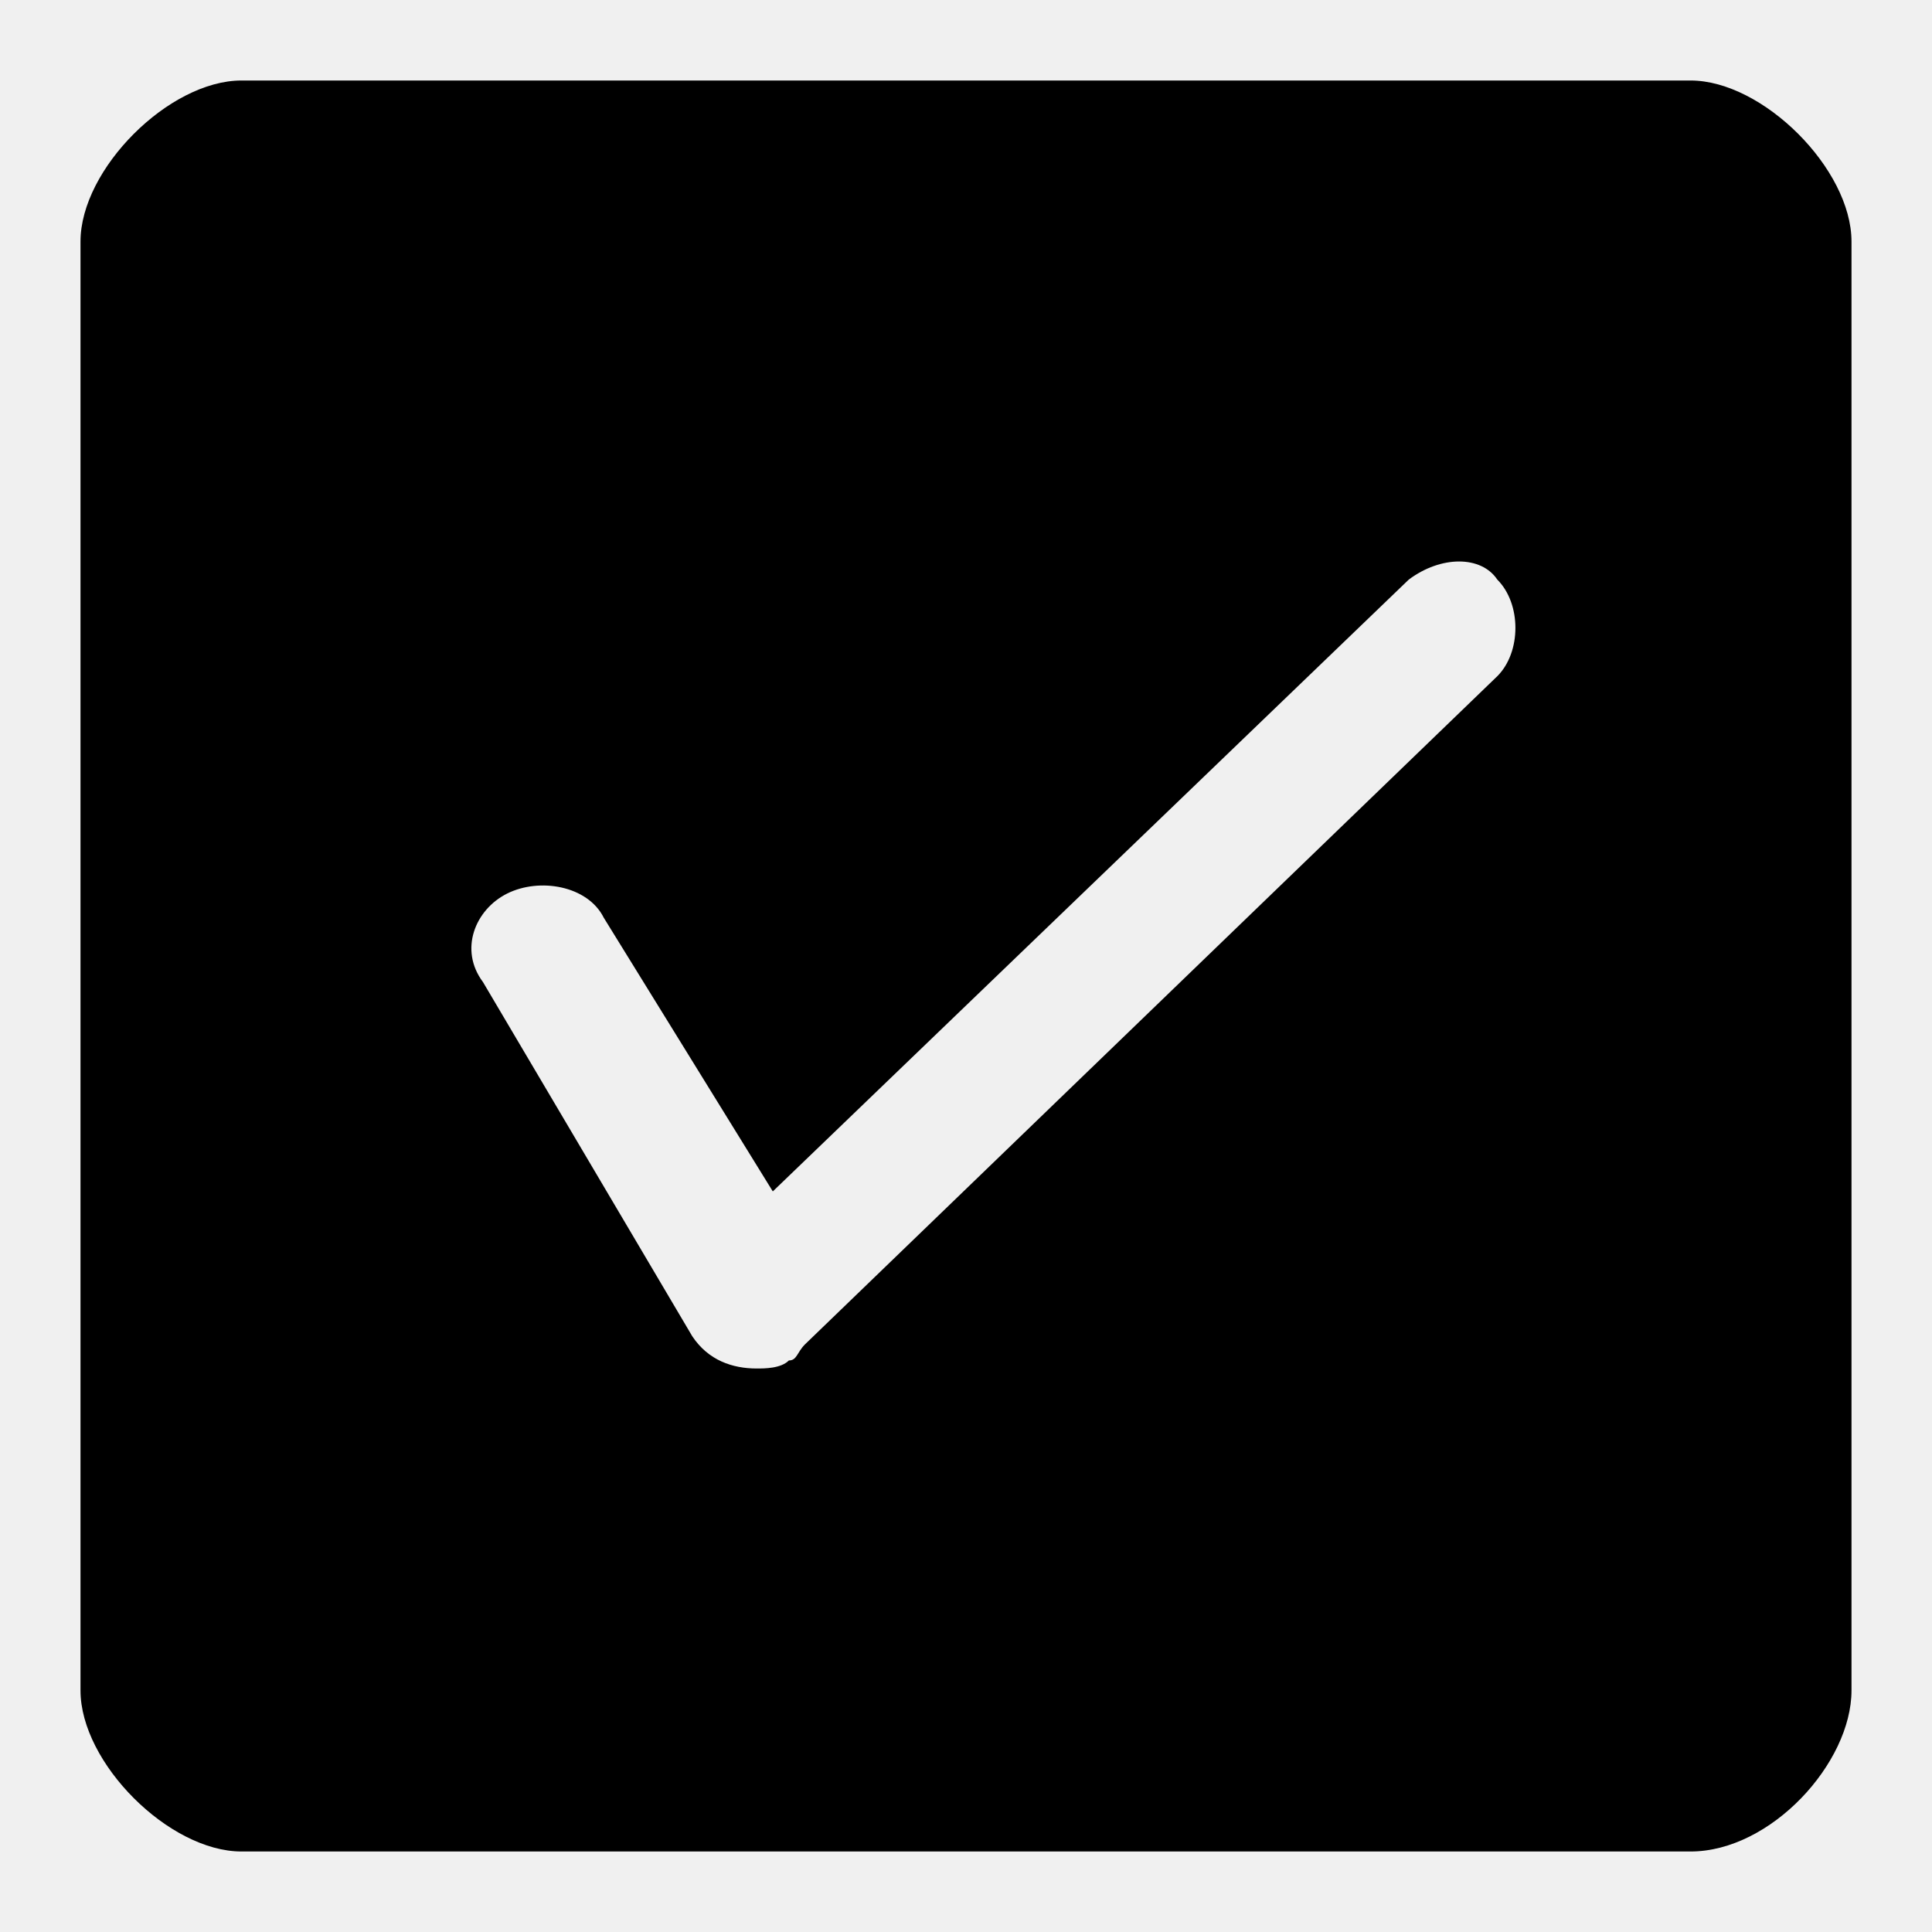
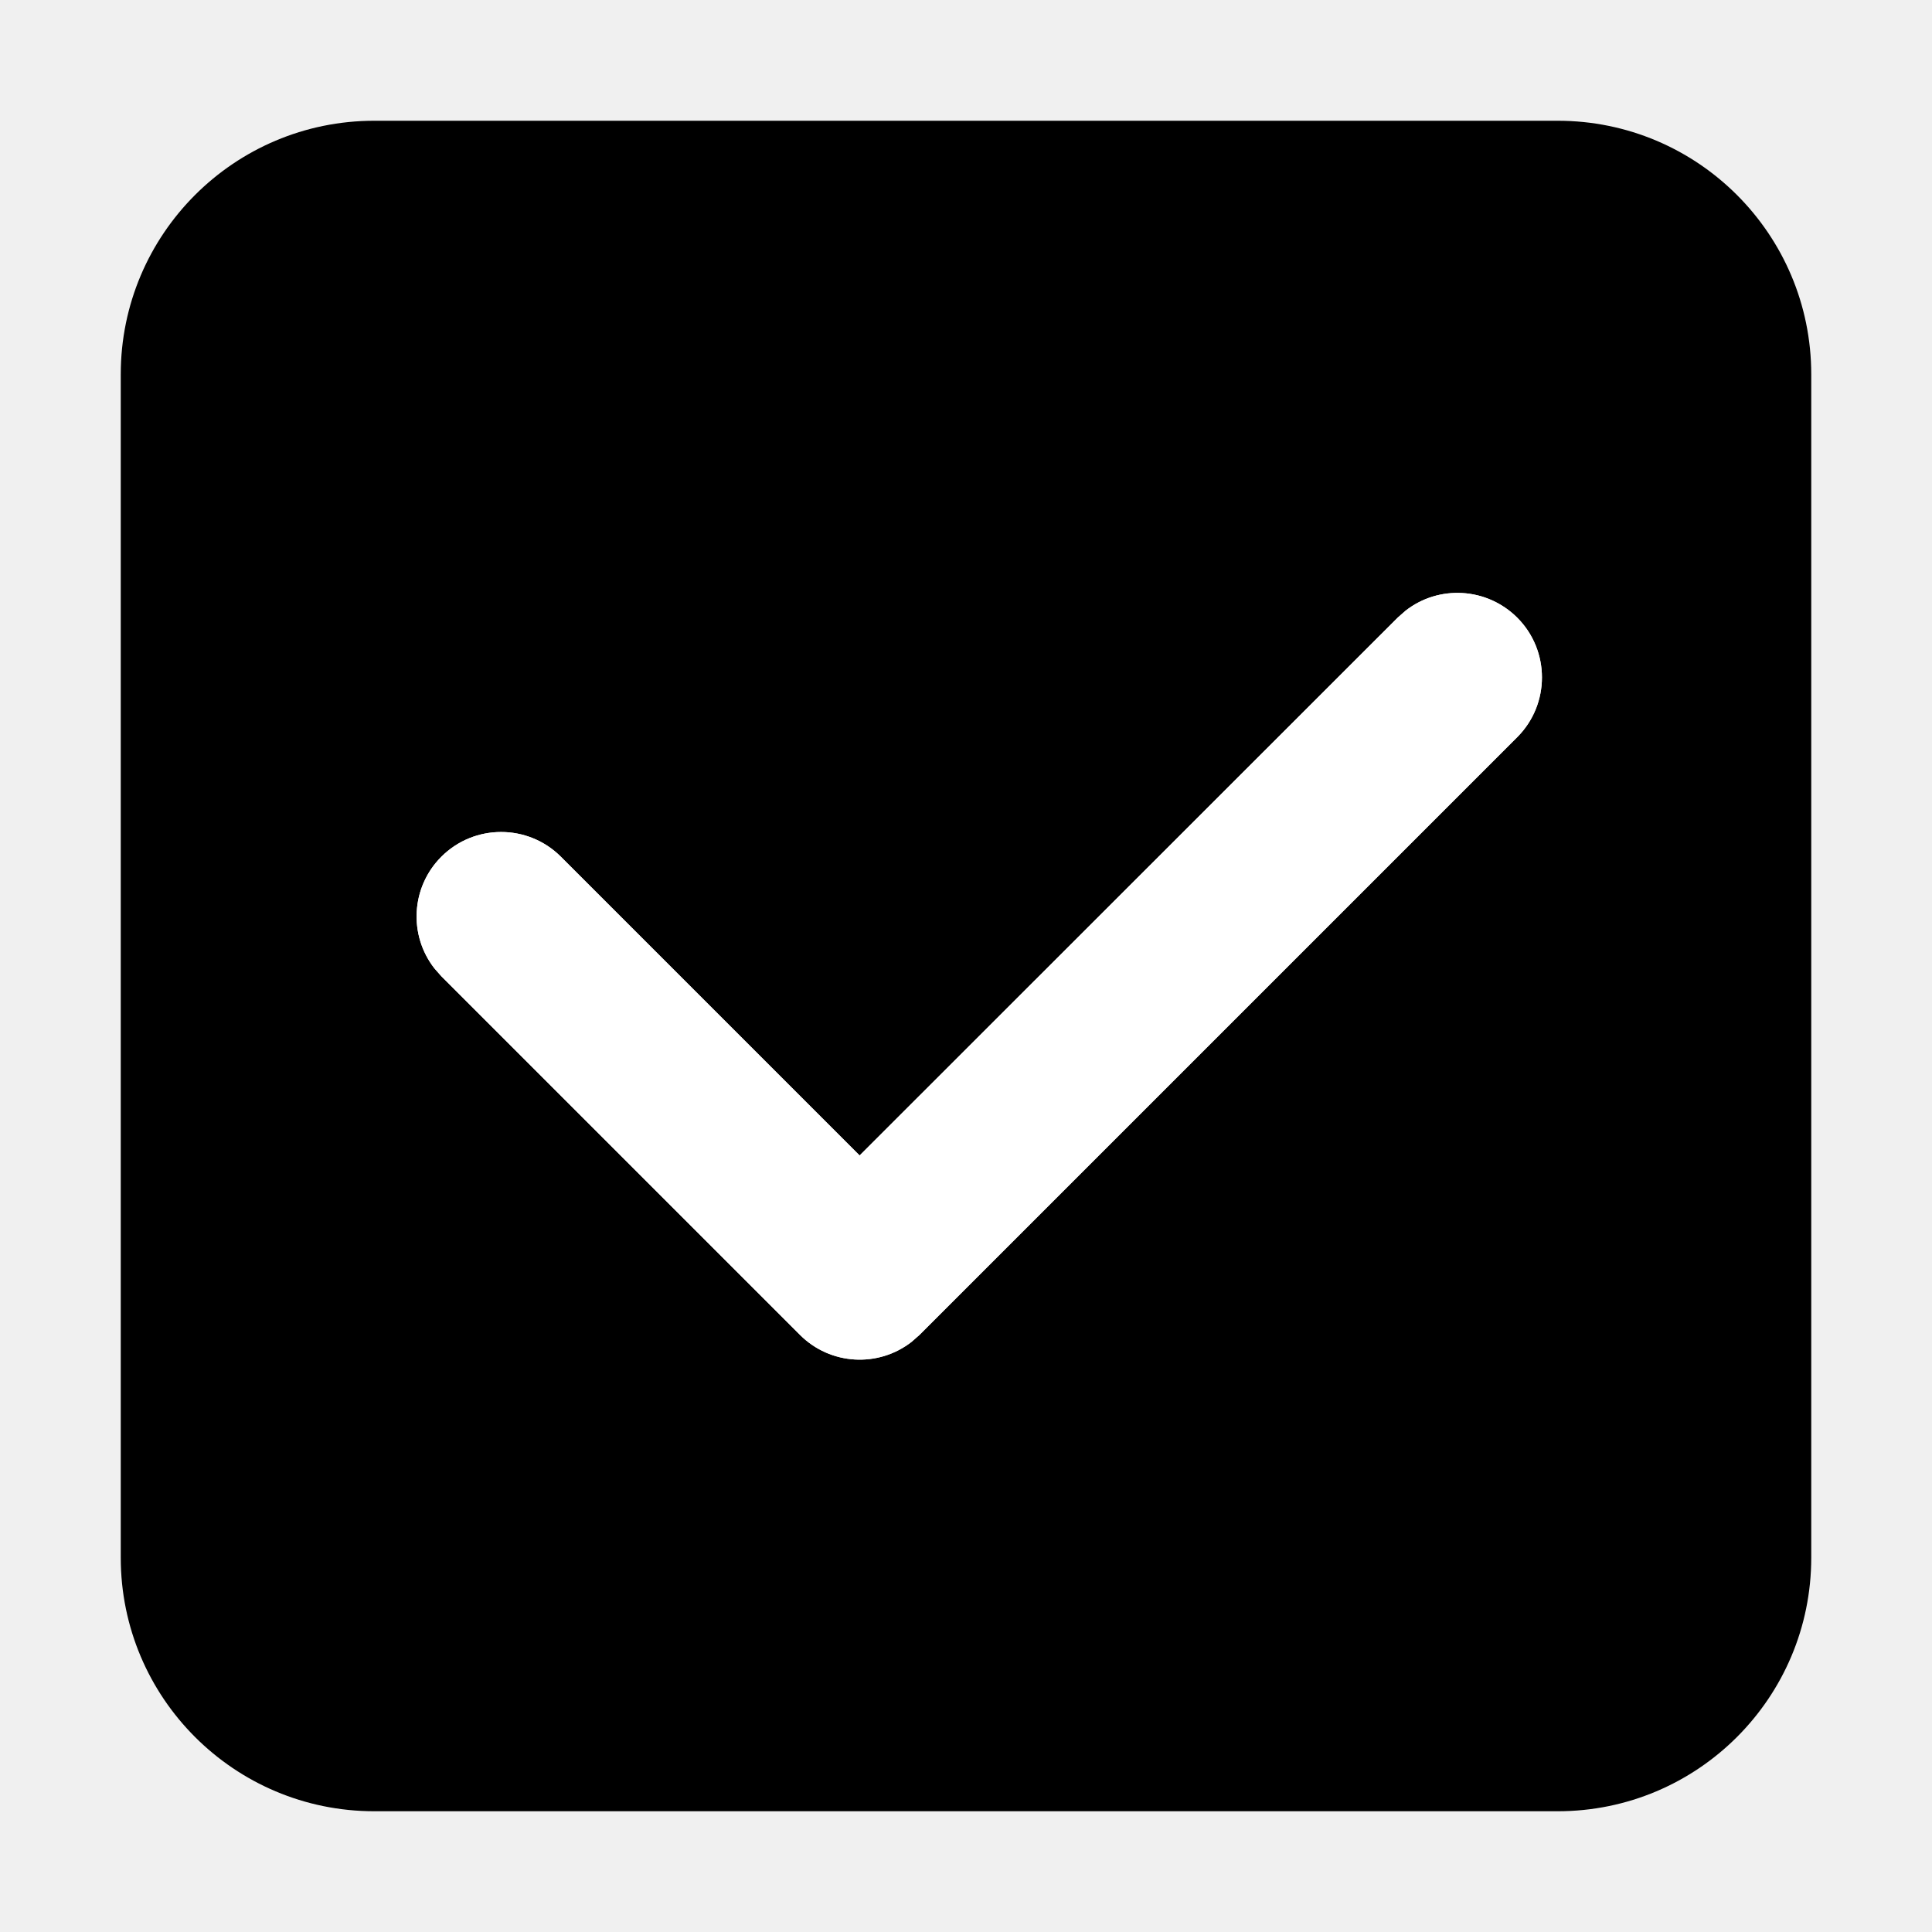
- <svg xmlns="http://www.w3.org/2000/svg" version="1.1" id="Layer_1" x="0px" y="0px" viewBox="0 0 24 24" xml:space="preserve">
-   <g id="Icon">
-     <g id="UI-icons-英文名" transform="translate(-1246, -846)">
-       <g id="提示建议性图标" transform="translate(101, 761)">
-         <g id="checkedsur" transform="translate(1144, 84)">
-           <path class="svg-checkedsur" d="M4,2h18c0.9,0,2,1.1,2,2v18c0,0.9-1,2-2,2H4c-0.9,0-2-1.1-2-2V4C2,3.1,3.1,2,4,2z M18.5,8.2      l-7.9,7.6l-2.1-3.4c-0.2-0.4-0.8-0.5-1.2-0.3s-0.6,0.7-0.3,1.1l2.6,4.4c0.2,0.3,0.5,0.4,0.8,0.4c0.1,0,0.3,0,0.4-0.1      c0.1,0,0.1-0.1,0.2-0.2c0,0,0,0,0,0l8.6-8.3c0.3-0.3,0.3-0.9,0-1.2C19.4,7.9,18.9,7.9,18.5,8.2z" />
-         </g>
-       </g>
-     </g>
+ <svg xmlns="http://www.w3.org/2000/svg" viewBox="0 0 16 16" version="1.1">
+   <g id="CheckBox复选框/中尺寸/无文本/选中/默认" stroke="none" stroke-width="1">
+     <path d="M12.9,1 C14.06,1 15,1.94 15,3.1 L15,12.9 C15,14.06 14.06,15 12.9,15 L3.1,15 C1.94,15 1,14.06 1,12.9 L1,3.1 C1,1.94 1.94,1 3.1,1 L12.9,1 Z M12.565,5.115 C12.312,4.863 11.915,4.843 11.641,5.057 L11.575,5.115 L7.119,9.569 L4.645,7.095 C4.372,6.822 3.928,6.822 3.655,7.095 C3.403,7.347 3.383,7.744 3.597,8.019 L3.655,8.085 L6.625,11.055 C6.877,11.307 7.274,11.327 7.549,11.113 L7.615,11.055 L12.565,6.105 C12.838,5.832 12.838,5.388 12.565,5.115 Z" id="形状备份" />
+     <path d="M12.565,5.115 C12.312,4.863 11.915,4.843 11.641,5.057 L11.575,5.115 L7.119,9.569 L4.645,7.095 C4.372,6.822 3.928,6.822 3.655,7.095 C3.403,7.347 3.383,7.744 3.597,8.019 L3.655,8.085 L6.625,11.055 C6.877,11.307 7.274,11.327 7.549,11.113 L7.615,11.055 L12.565,6.105 C12.838,5.832 12.838,5.388 12.565,5.115 Z" id="路径" fill="#FFFFFF" />
  </g>
</svg>
